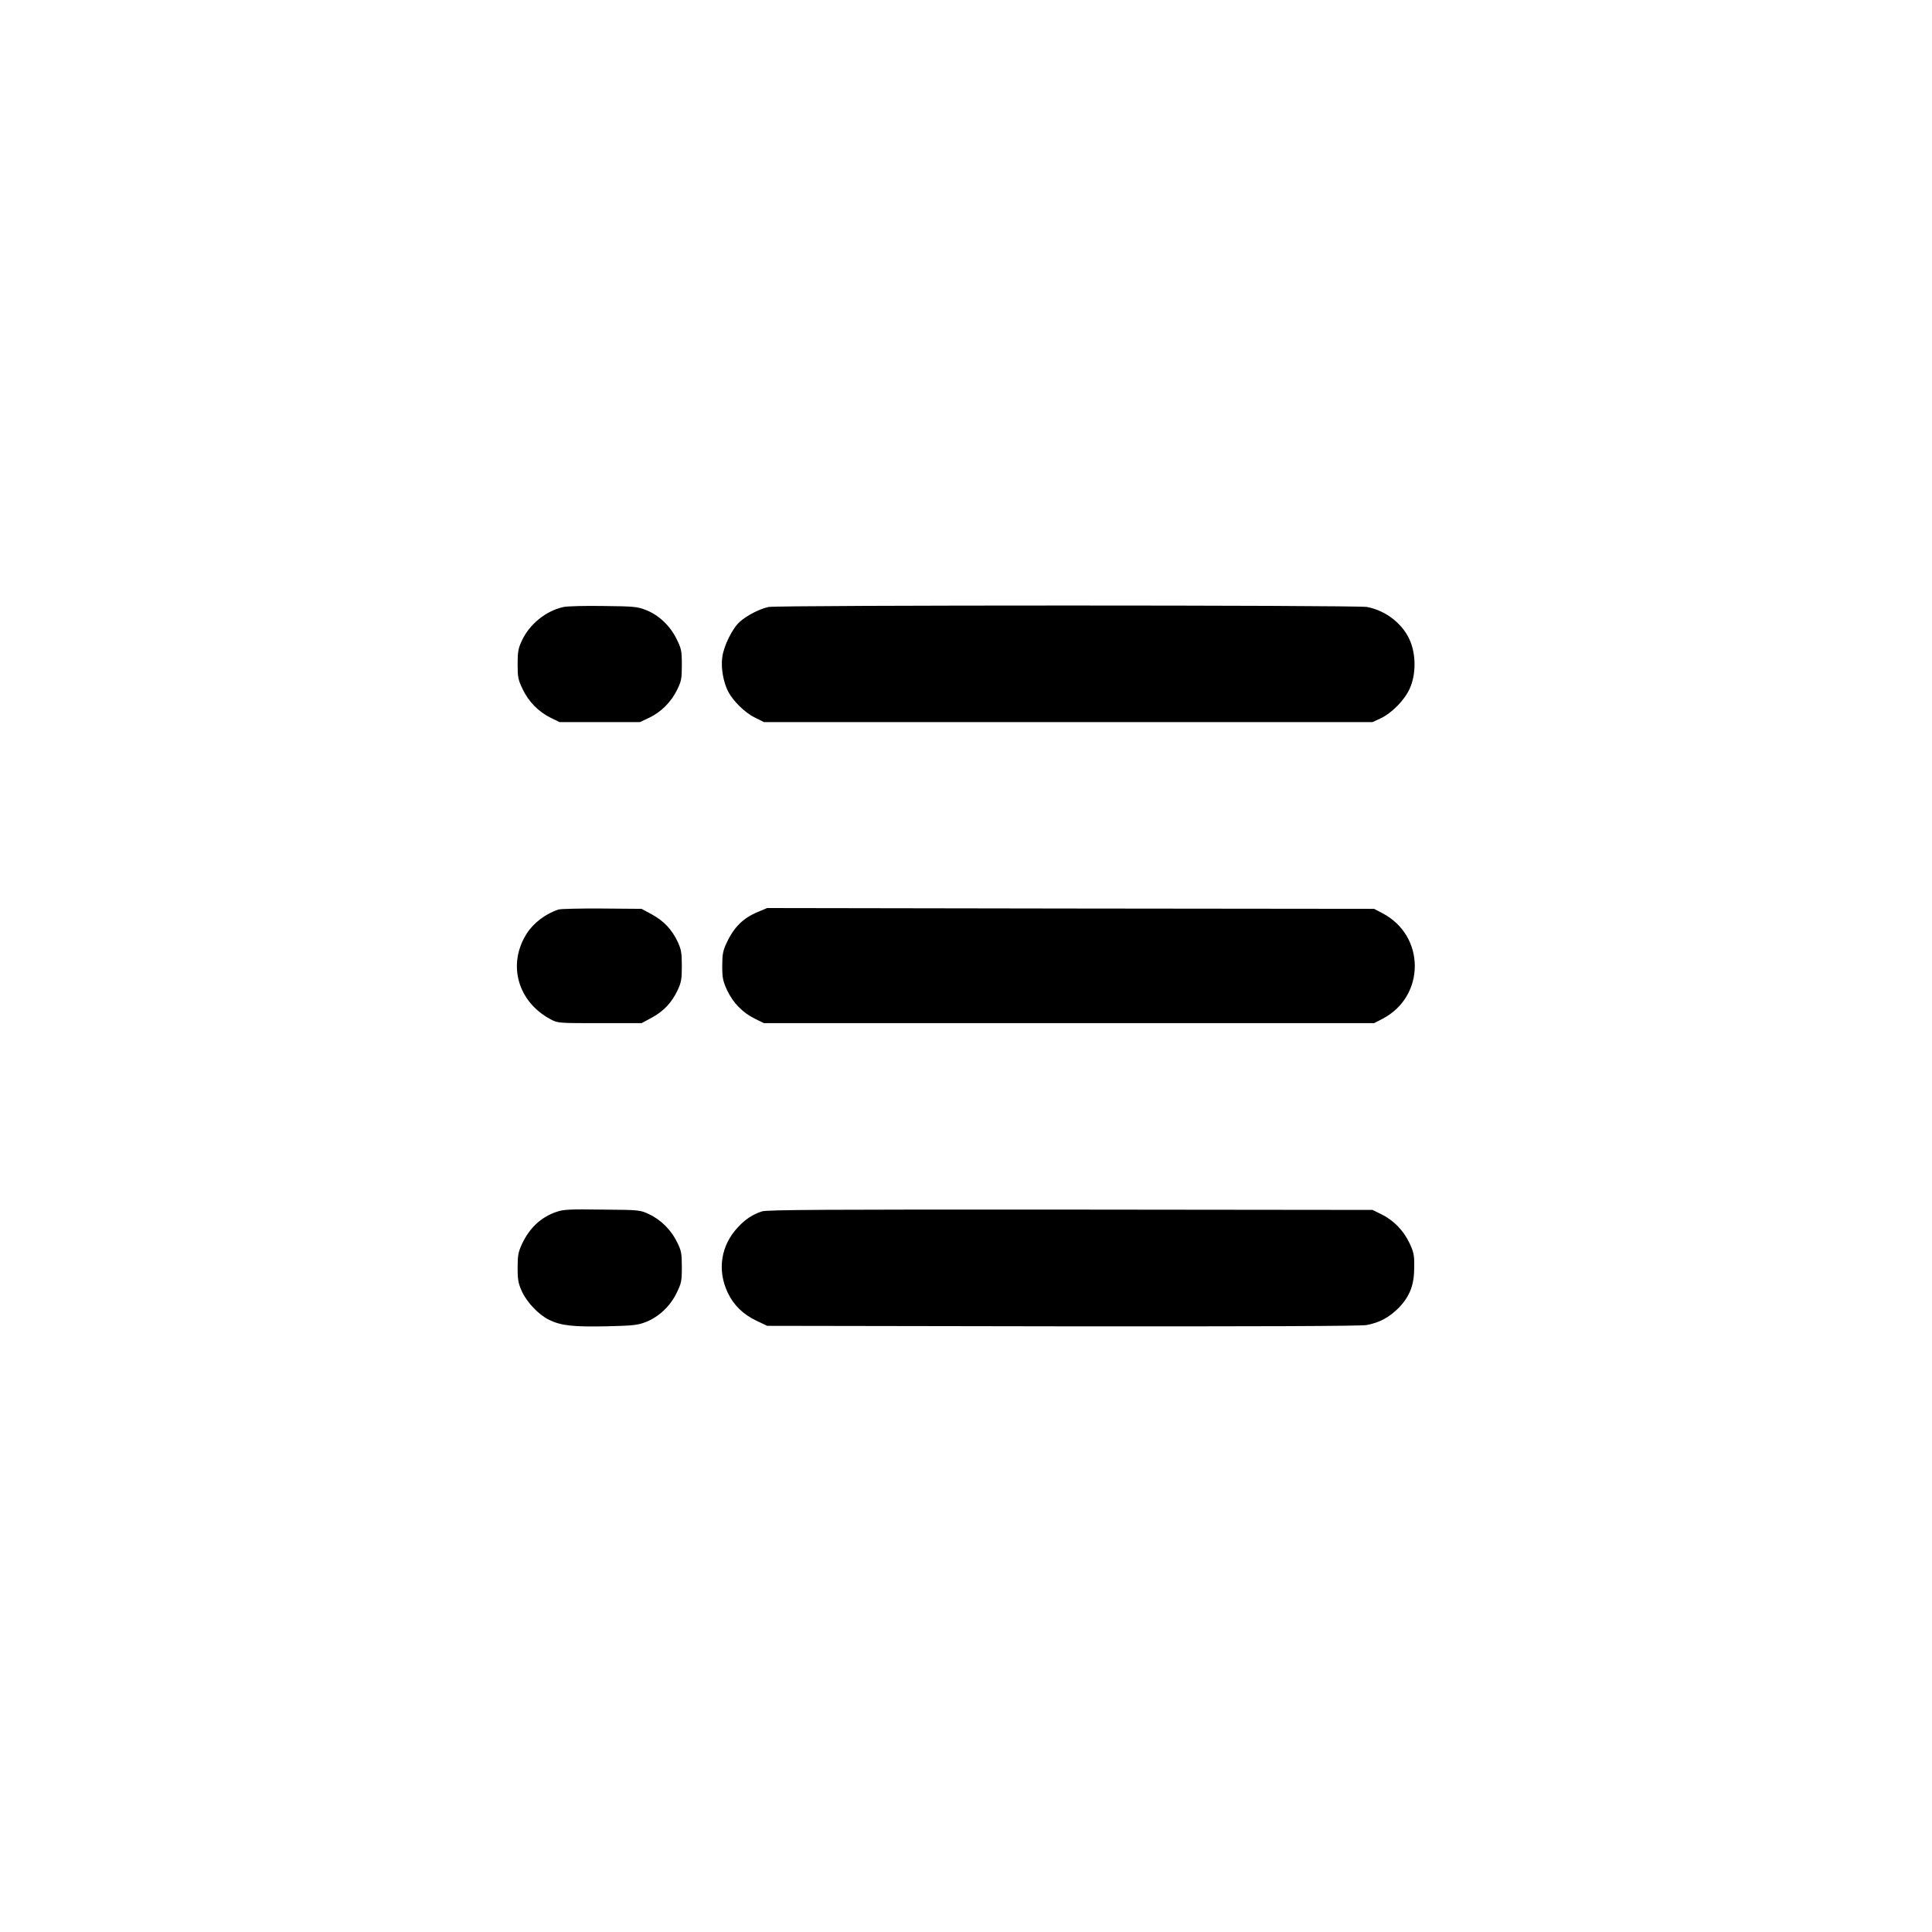
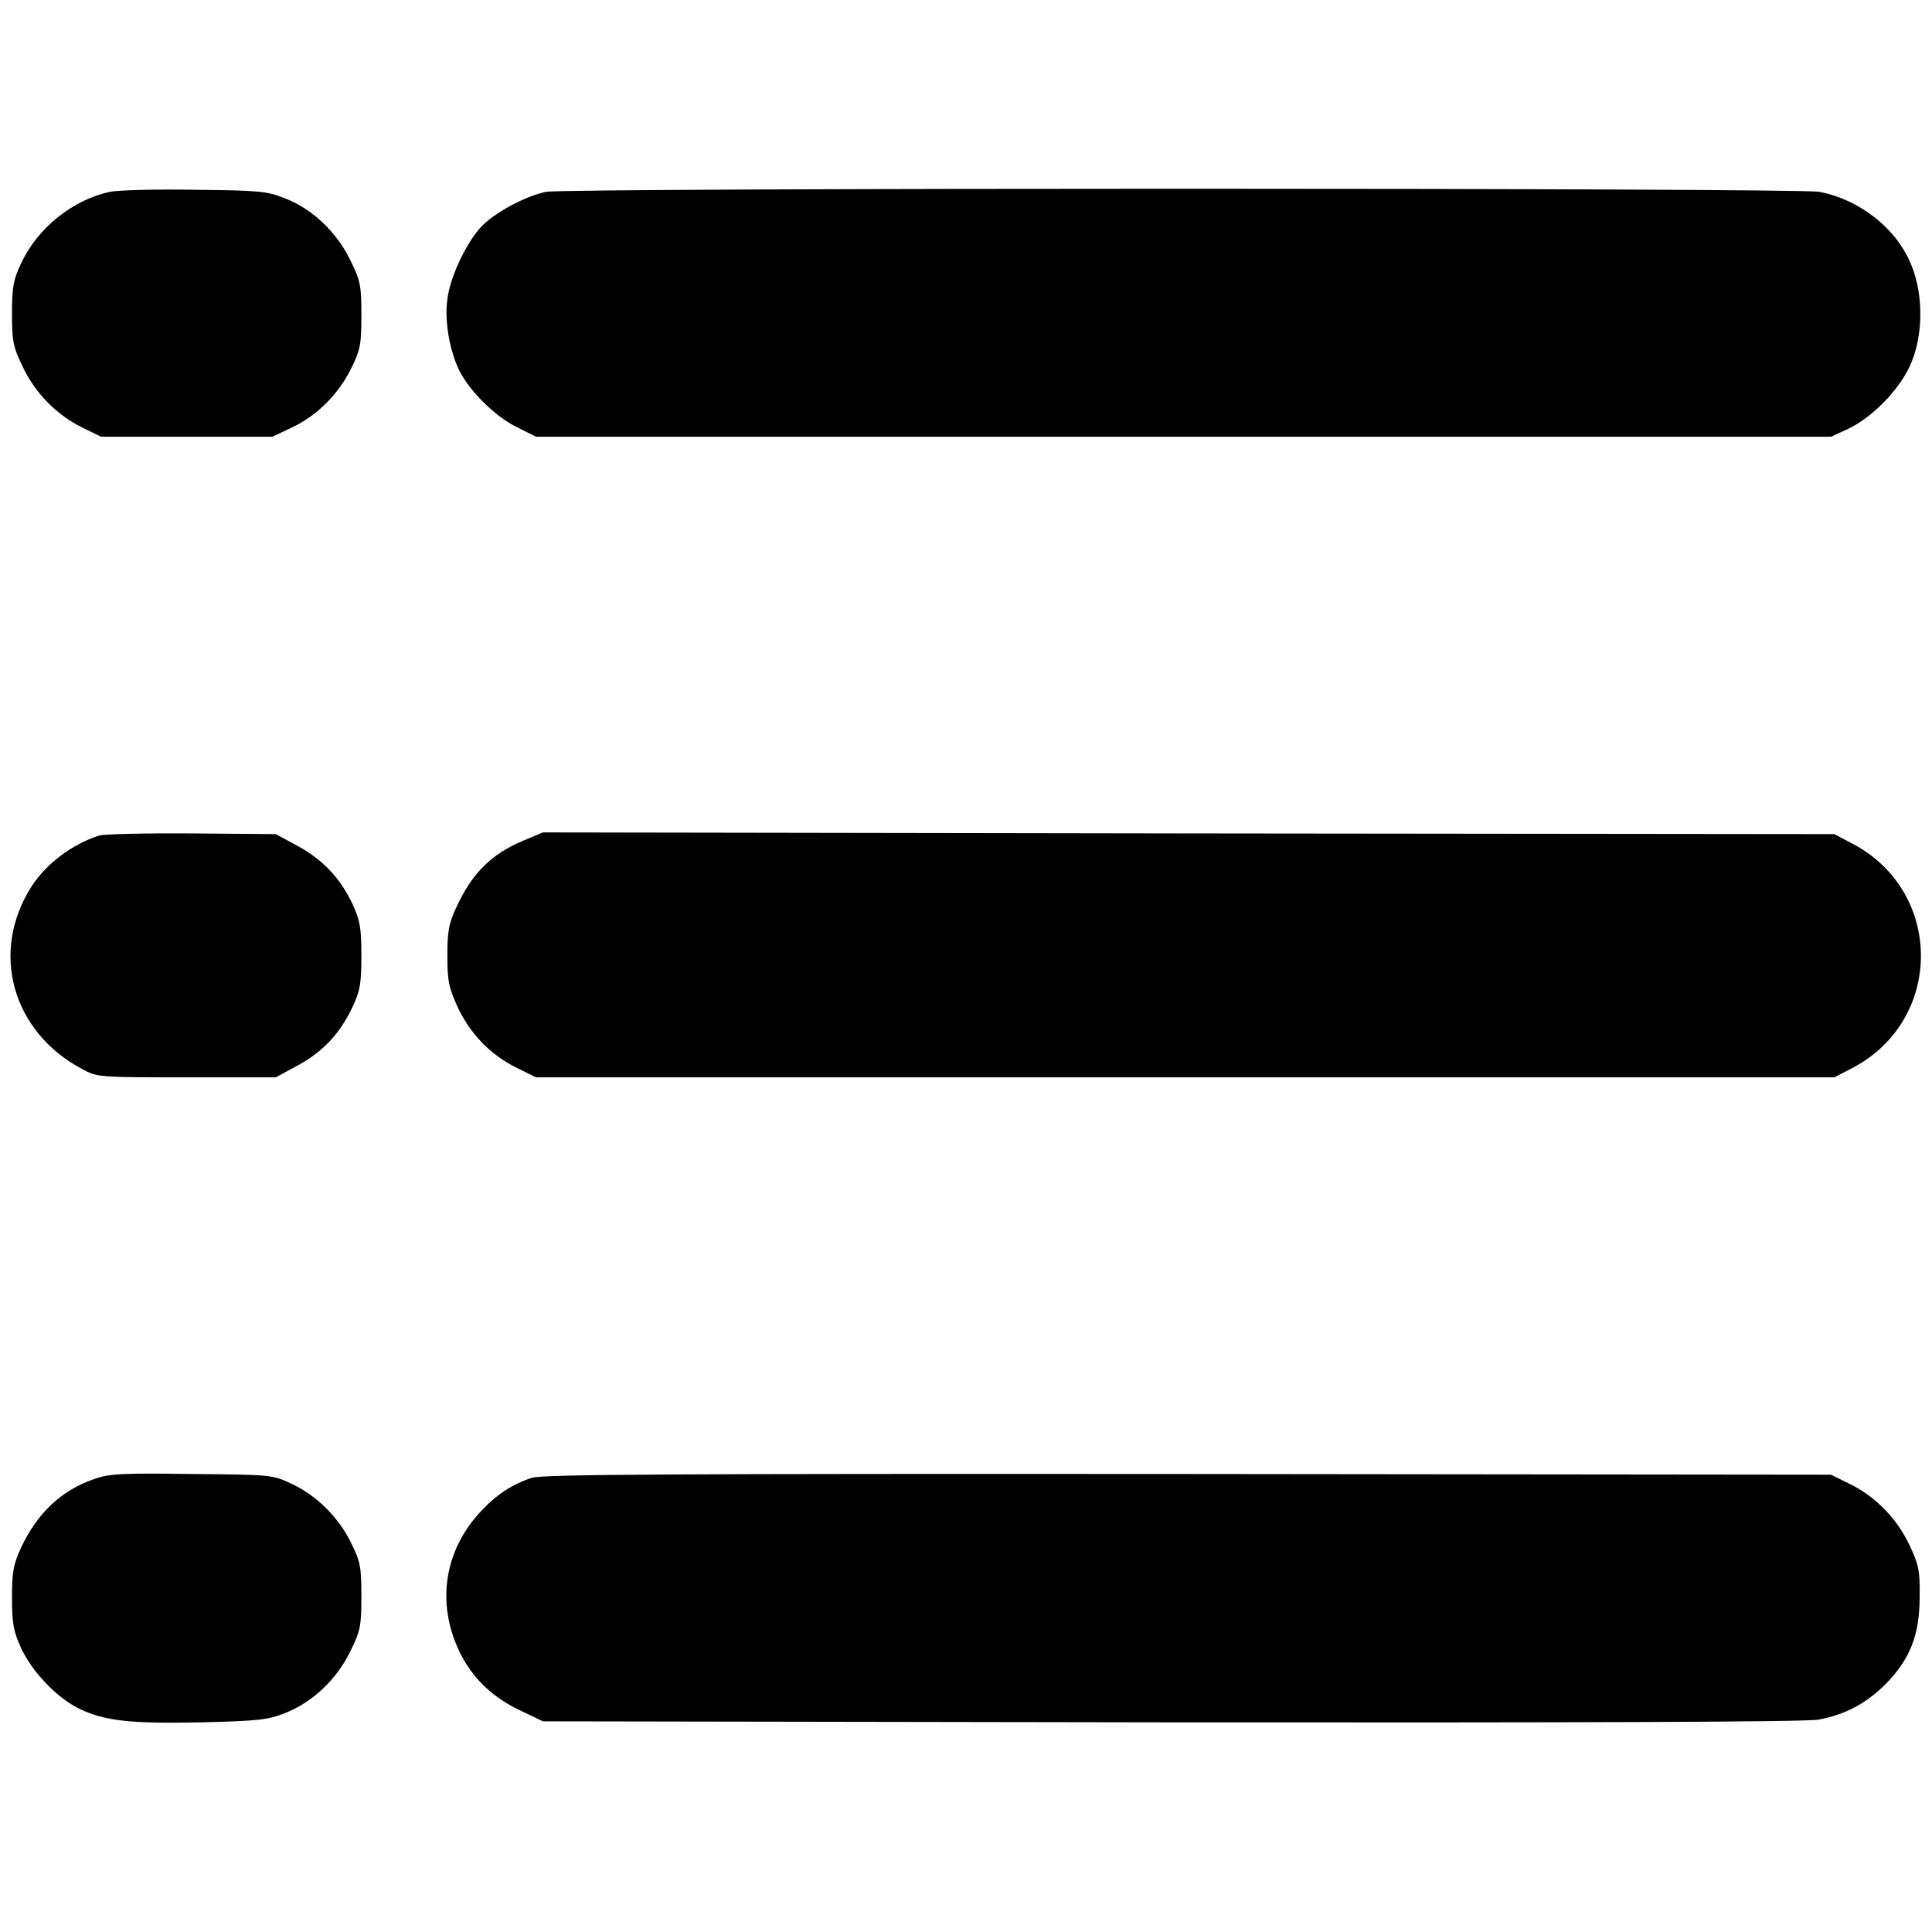
- <svg xmlns="http://www.w3.org/2000/svg" version="1" width="1600" height="1600" viewBox="0 0 1200 1200">
-   <path d="M350.1 377c-10.8 2.3-21.1 10.5-25.9 20.8-2.3 4.8-2.7 7.1-2.7 14.7 0 8 .3 9.7 3.1 15.5 3.7 7.8 9.9 14.1 17.4 17.8l5.5 2.7h50l5.7-2.7c7.3-3.4 13.7-9.8 17.4-17.4 2.6-5.3 2.9-6.9 2.9-15.4 0-8.8-.3-10.1-3.3-16.2-4-8.1-11-14.8-19-17.9-5.2-2.1-7.6-2.3-26.2-2.5-11.3-.2-22.5.1-24.9.6zM477.4 377c-5.4 1.1-13.4 5.2-17.8 9.1-4.6 4-10.2 15.2-11 22.3-.9 6.5.7 15.2 3.6 21 3.1 6 10.5 13.3 16.7 16.3l5.6 2.8h378l4.8-2.2c7.1-3.3 15-11.3 18.3-18.6 3.8-8.3 4-20.2.5-29-4.2-10.8-15-19.4-27-21.7-6.5-1.2-365.5-1.2-371.7 0zM347 564.9c-7.9 2.5-15.6 8.3-19.8 14.9-12.2 19.1-5.7 42.4 14.8 53.3 4.4 2.4 5 2.4 30.5 2.4h26l6.3-3.4c7.4-4 12.4-9.3 16.1-17.1 2.2-4.7 2.6-6.8 2.6-15s-.4-10.3-2.6-15.1c-3.6-7.6-8.6-12.9-16.1-17l-6.3-3.4-24.5-.2c-13.5-.1-25.6.2-27 .6zM470.8 566.4c-9.2 3.8-15 9.5-19.5 19.3-2.3 4.8-2.7 7.2-2.7 14.3 0 7.4.4 9.3 3 15 3.7 7.9 9.7 14 17.2 17.7l5.7 2.8h379l5.4-2.8c26.5-14 26.5-51.4-.1-65.4l-5.3-2.8-188.5-.2-188.5-.3-5.7 2.4zM345.4 752.8c-9.5 3.3-16.5 9.9-21.2 19.9-2.3 5-2.7 7.1-2.7 14.8 0 7.6.5 9.9 2.7 14.7 3.2 6.9 10.5 14.5 16.9 17.6 7.4 3.6 14.9 4.4 35.4 4 16.7-.4 19.7-.7 24.7-2.7 7.9-3.1 15-9.7 19-17.9 3-6.1 3.3-7.4 3.3-16.2 0-8.5-.3-10.1-2.9-15.4-3.7-7.6-10.1-14-17.4-17.4-5.6-2.7-6.1-2.7-29.2-2.9-20.4-.3-24.2-.1-28.6 1.5zM473.3 752.4c-5.8 1.9-10.4 4.9-15.1 10-10.5 11.3-12.8 26.5-6.2 40.5 3.7 7.8 9.6 13.5 17.8 17.4l6.7 3.2 183.4.3c121.1.1 185.3-.1 189-.8 7.9-1.5 13.9-4.7 19.8-10.6 7-7.3 9.7-14.2 9.7-25.4.1-7.5-.3-9.3-3-15-3.7-7.8-9.9-14.1-17.4-17.8l-5.5-2.7-187.5-.2c-152.3-.1-188.3.1-191.7 1.1z" />
+ <svg xmlns="http://www.w3.org/2000/svg" version="1" width="752" height="752" viewBox="0 0 564 564">
+   <path d="M32.1 56C21.3 58.3 11 66.5 6.2 76.8c-2.3 4.8-2.7 7.1-2.7 14.7 0 8 .3 9.7 3.1 15.5 3.7 7.8 9.9 14.1 17.4 17.8l5.5 2.7h50l5.7-2.7c7.3-3.4 13.7-9.8 17.4-17.4 2.6-5.3 2.9-6.9 2.9-15.4 0-8.8-.3-10.1-3.3-16.2-4-8.1-11-14.8-19-17.9-5.2-2.1-7.6-2.3-26.2-2.5-11.3-.2-22.5.1-24.9.6zm127.3 0c-5.4 1.1-13.4 5.2-17.8 9.1-4.6 4-10.2 15.2-11 22.3-.9 6.5.7 15.2 3.6 21 3.1 6 10.5 13.3 16.7 16.3l5.6 2.8h378l4.8-2.2c7.1-3.3 15-11.3 18.3-18.6 3.8-8.3 4-20.2.5-29-4.2-10.8-15-19.4-27-21.7-6.5-1.2-365.5-1.2-371.7 0zM29 243.9c-7.9 2.5-15.6 8.3-19.8 14.9C-3 277.9 3.5 301.2 24 312.1c4.4 2.4 5 2.4 30.5 2.4h26l6.3-3.4c7.4-4 12.4-9.3 16.1-17.1 2.2-4.7 2.6-6.8 2.6-15s-.4-10.3-2.6-15.1c-3.6-7.6-8.6-12.9-16.1-17l-6.3-3.4-24.5-.2c-13.5-.1-25.6.2-27 .6zm123.8 1.5c-9.2 3.8-15 9.5-19.5 19.3-2.3 4.8-2.7 7.2-2.7 14.3 0 7.4.4 9.3 3 15 3.7 7.9 9.7 14 17.2 17.7l5.7 2.8h379l5.4-2.8c26.5-14 26.5-51.4-.1-65.4l-5.3-2.8-188.5-.2-188.5-.3-5.7 2.4zM27.4 431.8c-9.5 3.3-16.5 9.9-21.2 19.9-2.3 5-2.7 7.1-2.7 14.8 0 7.6.5 9.9 2.7 14.7 3.2 6.9 10.5 14.5 16.9 17.6 7.4 3.6 14.9 4.4 35.4 4 16.7-.4 19.7-.7 24.7-2.7 7.9-3.1 15-9.7 19-17.9 3-6.1 3.3-7.4 3.3-16.2 0-8.5-.3-10.1-2.9-15.4-3.7-7.6-10.1-14-17.4-17.4-5.6-2.7-6.1-2.7-29.2-2.9-20.4-.3-24.2-.1-28.6 1.5zm127.9-.4c-5.8 1.9-10.4 4.9-15.1 10-10.5 11.3-12.8 26.5-6.2 40.5 3.7 7.8 9.6 13.5 17.8 17.4l6.7 3.2 183.4.3c121.1.1 185.3-.1 189-.8 7.9-1.5 13.9-4.7 19.8-10.6 7-7.3 9.7-14.2 9.7-25.4.1-7.5-.3-9.3-3-15-3.7-7.8-9.9-14.1-17.4-17.8l-5.5-2.7-187.5-.2c-152.3-.1-188.3.1-191.7 1.1z" />
</svg>
